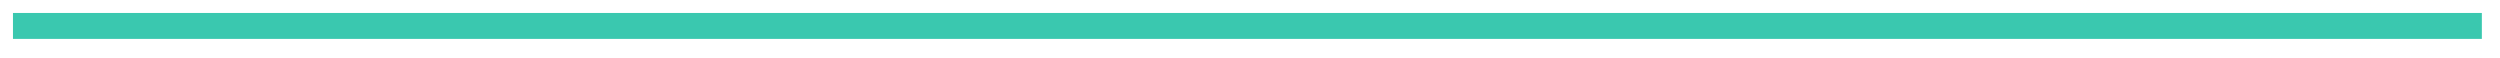
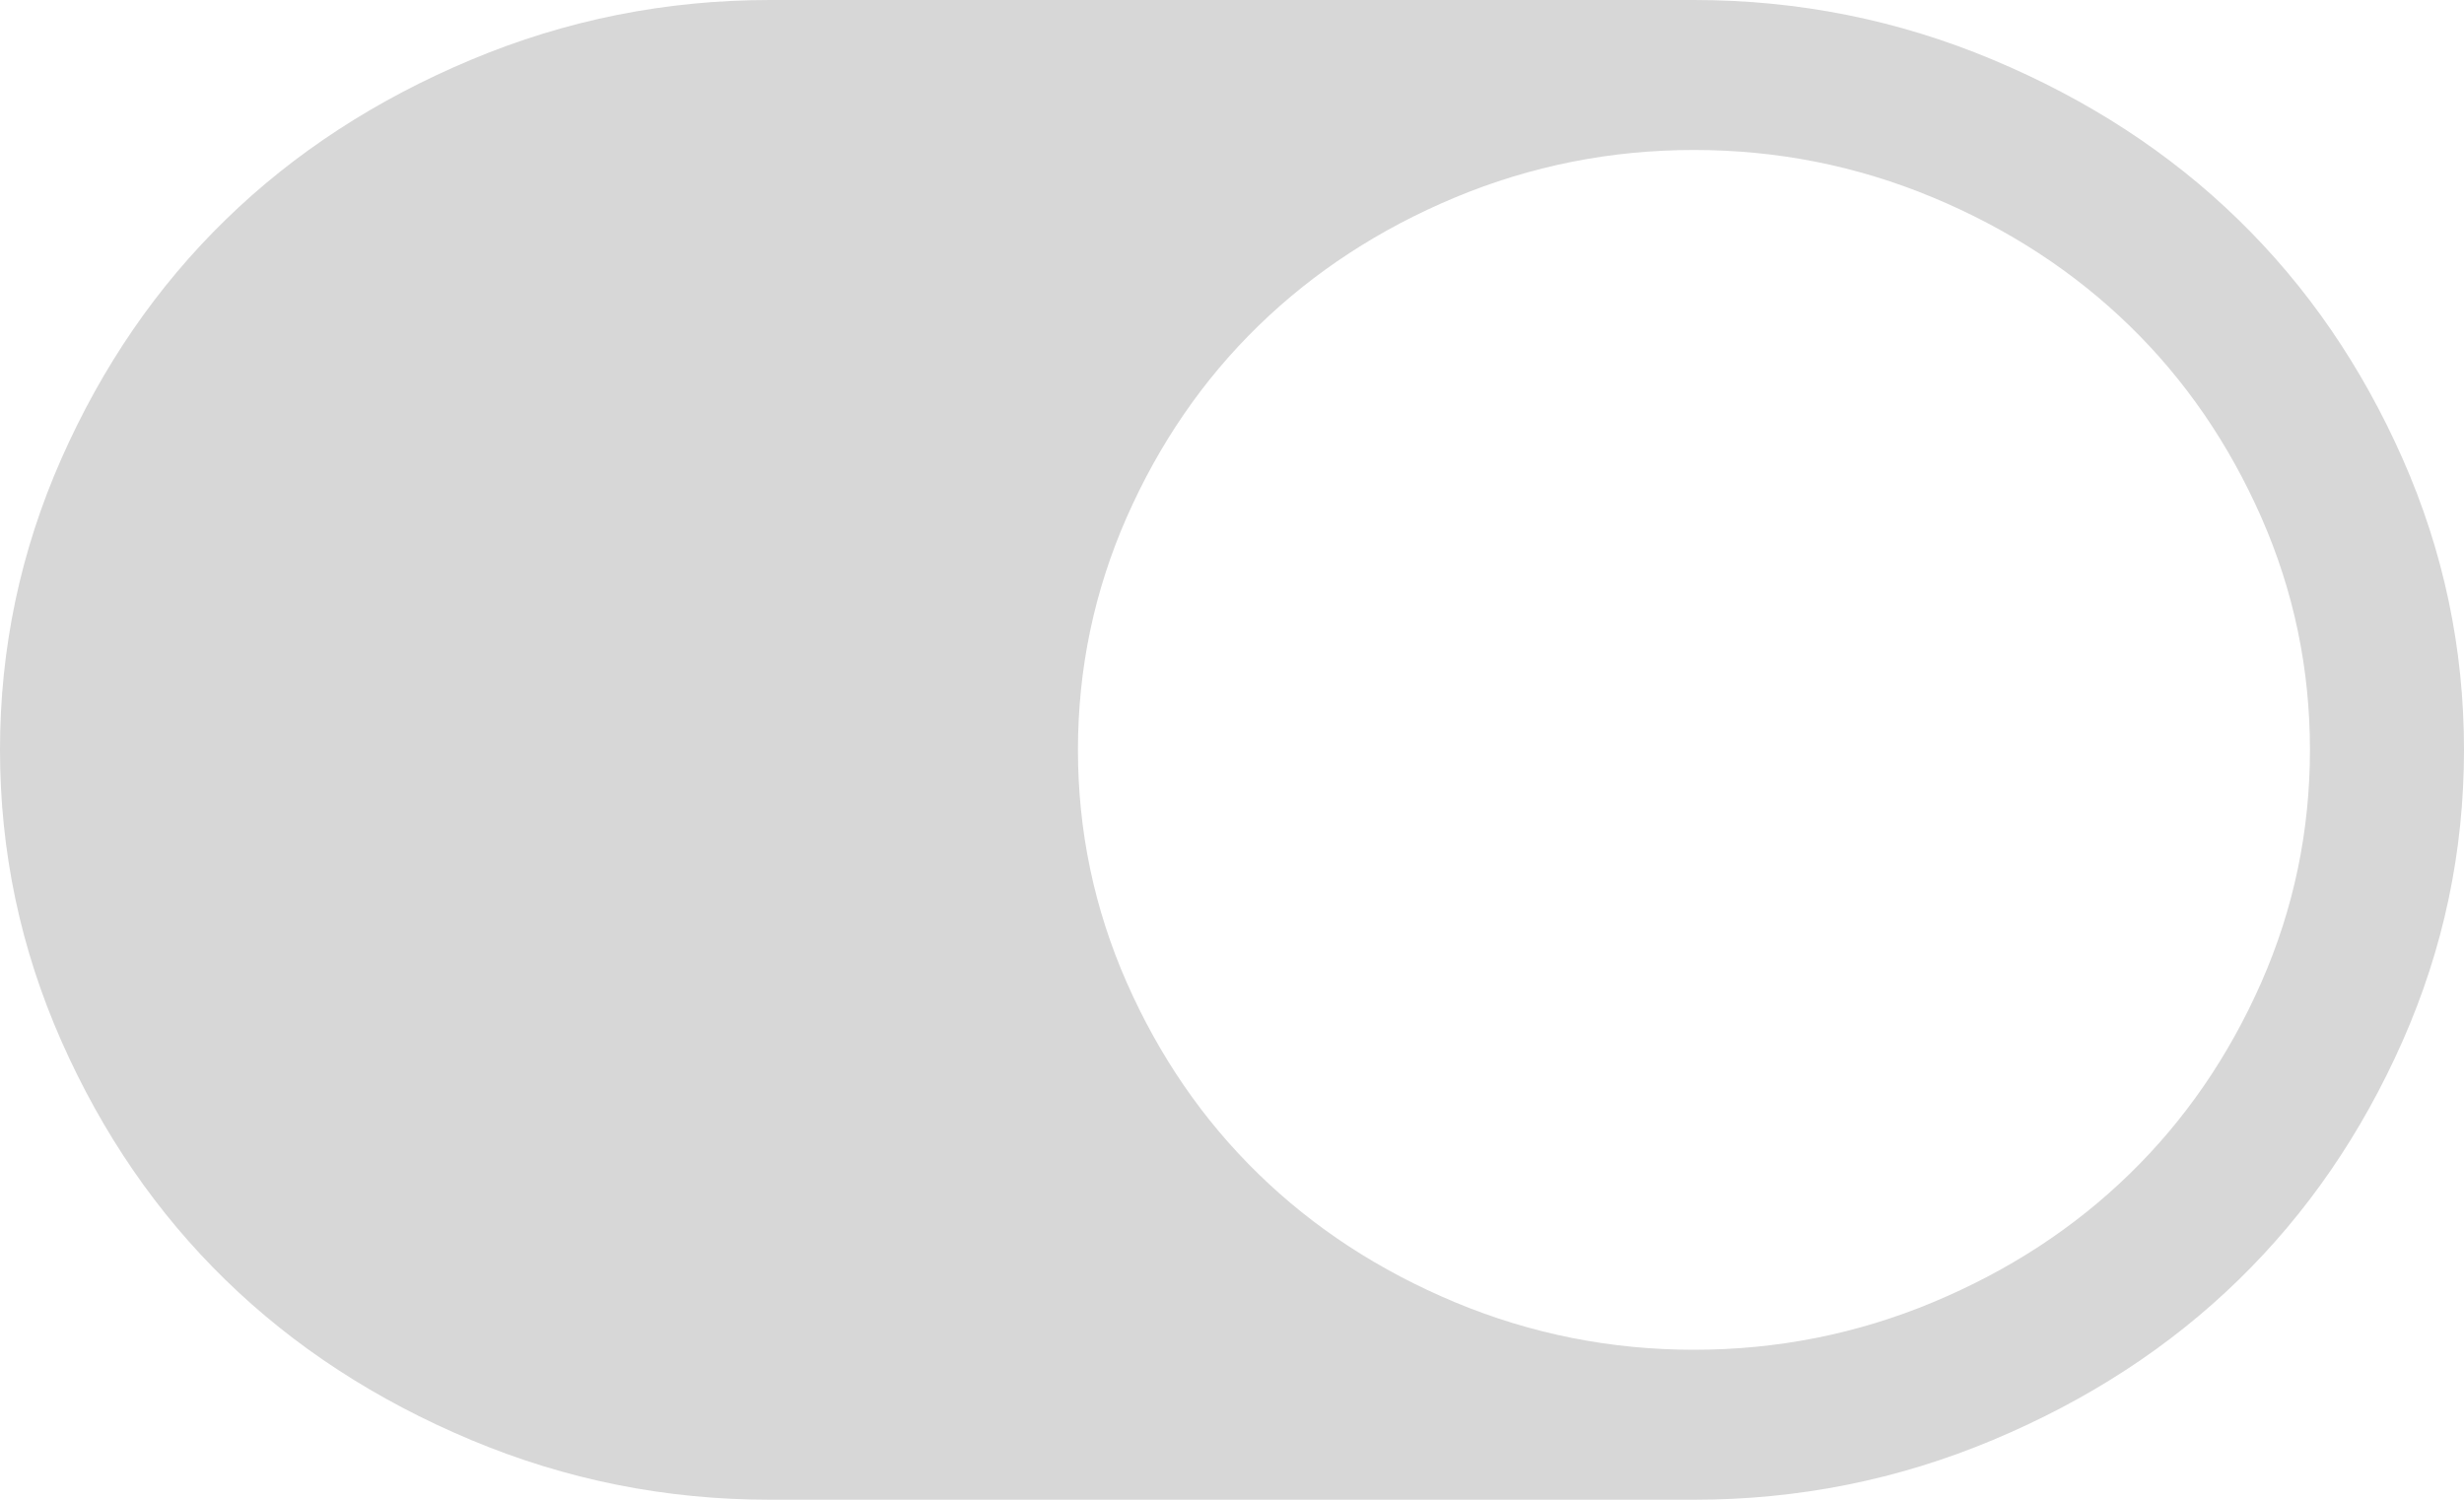
- <svg xmlns="http://www.w3.org/2000/svg" version="1.1" width="482px" height="11px">
-   <g transform="matrix(1 0 0 1 -553.5 -3322.5 )">
-     <path d="M 556 3327.5  L 1032 3327.5  " stroke-width="5" stroke="#3ac8af" fill="none" />
+ <svg xmlns="http://www.w3.org/2000/svg" version="1.1" width="23px" height="14px">
+   <g transform="matrix(1 0 0 1 -412 -1506 )">
+     <path d="M 0.573 9.718  C 0.191 8.854  0 7.948  0 7  C 0 6.052  0.191 5.146  0.573 4.282  C 0.955 3.418  1.466 2.674  2.106 2.051  C 2.746 1.427  3.51 0.93  4.397 0.558  C 5.284 0.186  6.214 0  7.188 0  L 15.812 0  C 16.786 0  17.716 0.186  18.603 0.558  C 19.49 0.93  20.254 1.427  20.894 2.051  C 21.534 2.674  22.045 3.418  22.427 4.282  C 22.809 5.146  23 6.052  23 7  C 23 7.948  22.809 8.854  22.427 9.718  C 22.045 10.582  21.534 11.326  20.894 11.949  C 20.254 12.573  19.49 13.07  18.603 13.442  C 17.716 13.814  16.786 14  15.812 14  L 7.188 14  C 6.214 14  5.284 13.814  4.397 13.442  C 3.51 13.07  2.746 12.573  2.106 11.949  C 1.466 11.326  0.955 10.582  0.573 9.718  Z M 13.583 12.157  C 14.291 12.452  15.034 12.6  15.812 12.6  C 16.591 12.6  17.334 12.452  18.042 12.157  C 18.749 11.862  19.361 11.463  19.878 10.959  C 20.395 10.456  20.804 9.86  21.108 9.171  C 21.411 8.482  21.562 7.758  21.562 7  C 21.562 6.242  21.411 5.518  21.108 4.829  C 20.804 4.14  20.395 3.544  19.878 3.041  C 19.361 2.538  18.749 2.138  18.042 1.843  C 17.334 1.548  16.591 1.4  15.812 1.4  C 15.034 1.4  14.291 1.548  13.583 1.843  C 12.876 2.138  12.264 2.538  11.747 3.041  C 11.23 3.544  10.821 4.14  10.517 4.829  C 10.214 5.518  10.062 6.242  10.062 7  C 10.062 7.758  10.214 8.482  10.517 9.171  C 10.821 9.86  11.23 10.456  11.747 10.959  C 12.264 11.463  12.876 11.862  13.583 12.157  Z " fill-rule="nonzero" fill="#d7d7d7" stroke="none" transform="matrix(1 0 0 1 412 1506 )" />
  </g>
</svg>
